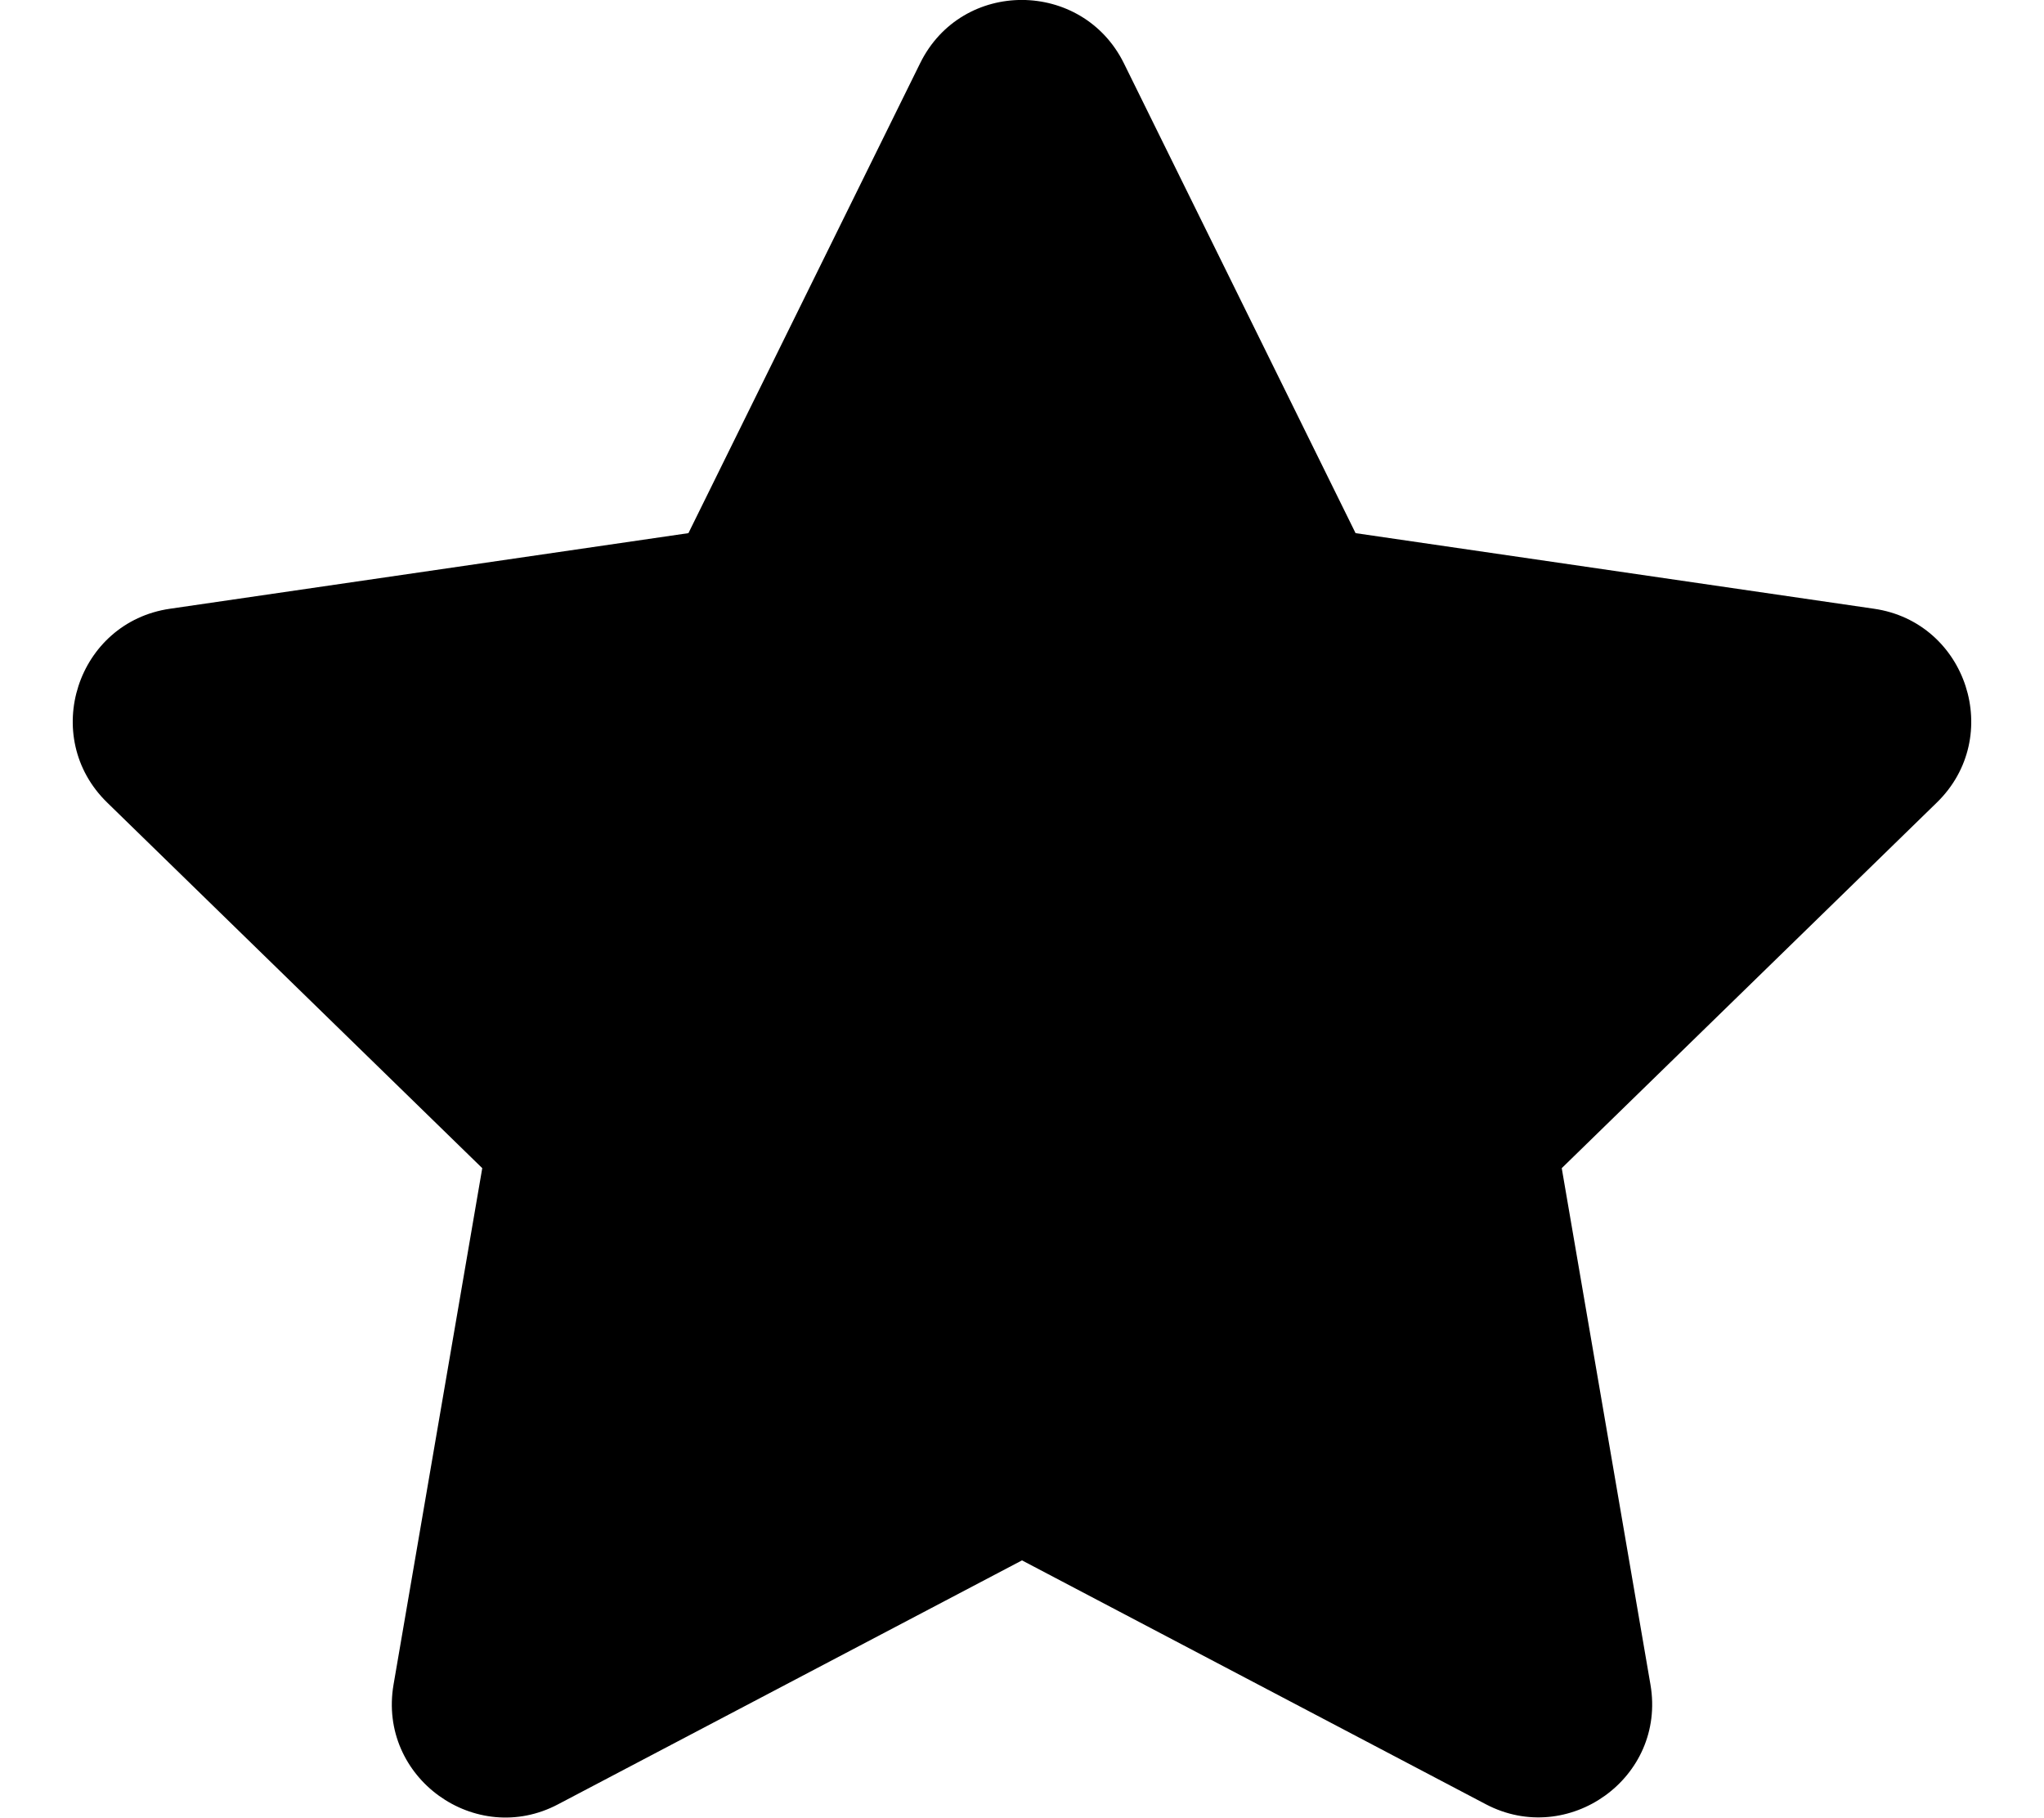
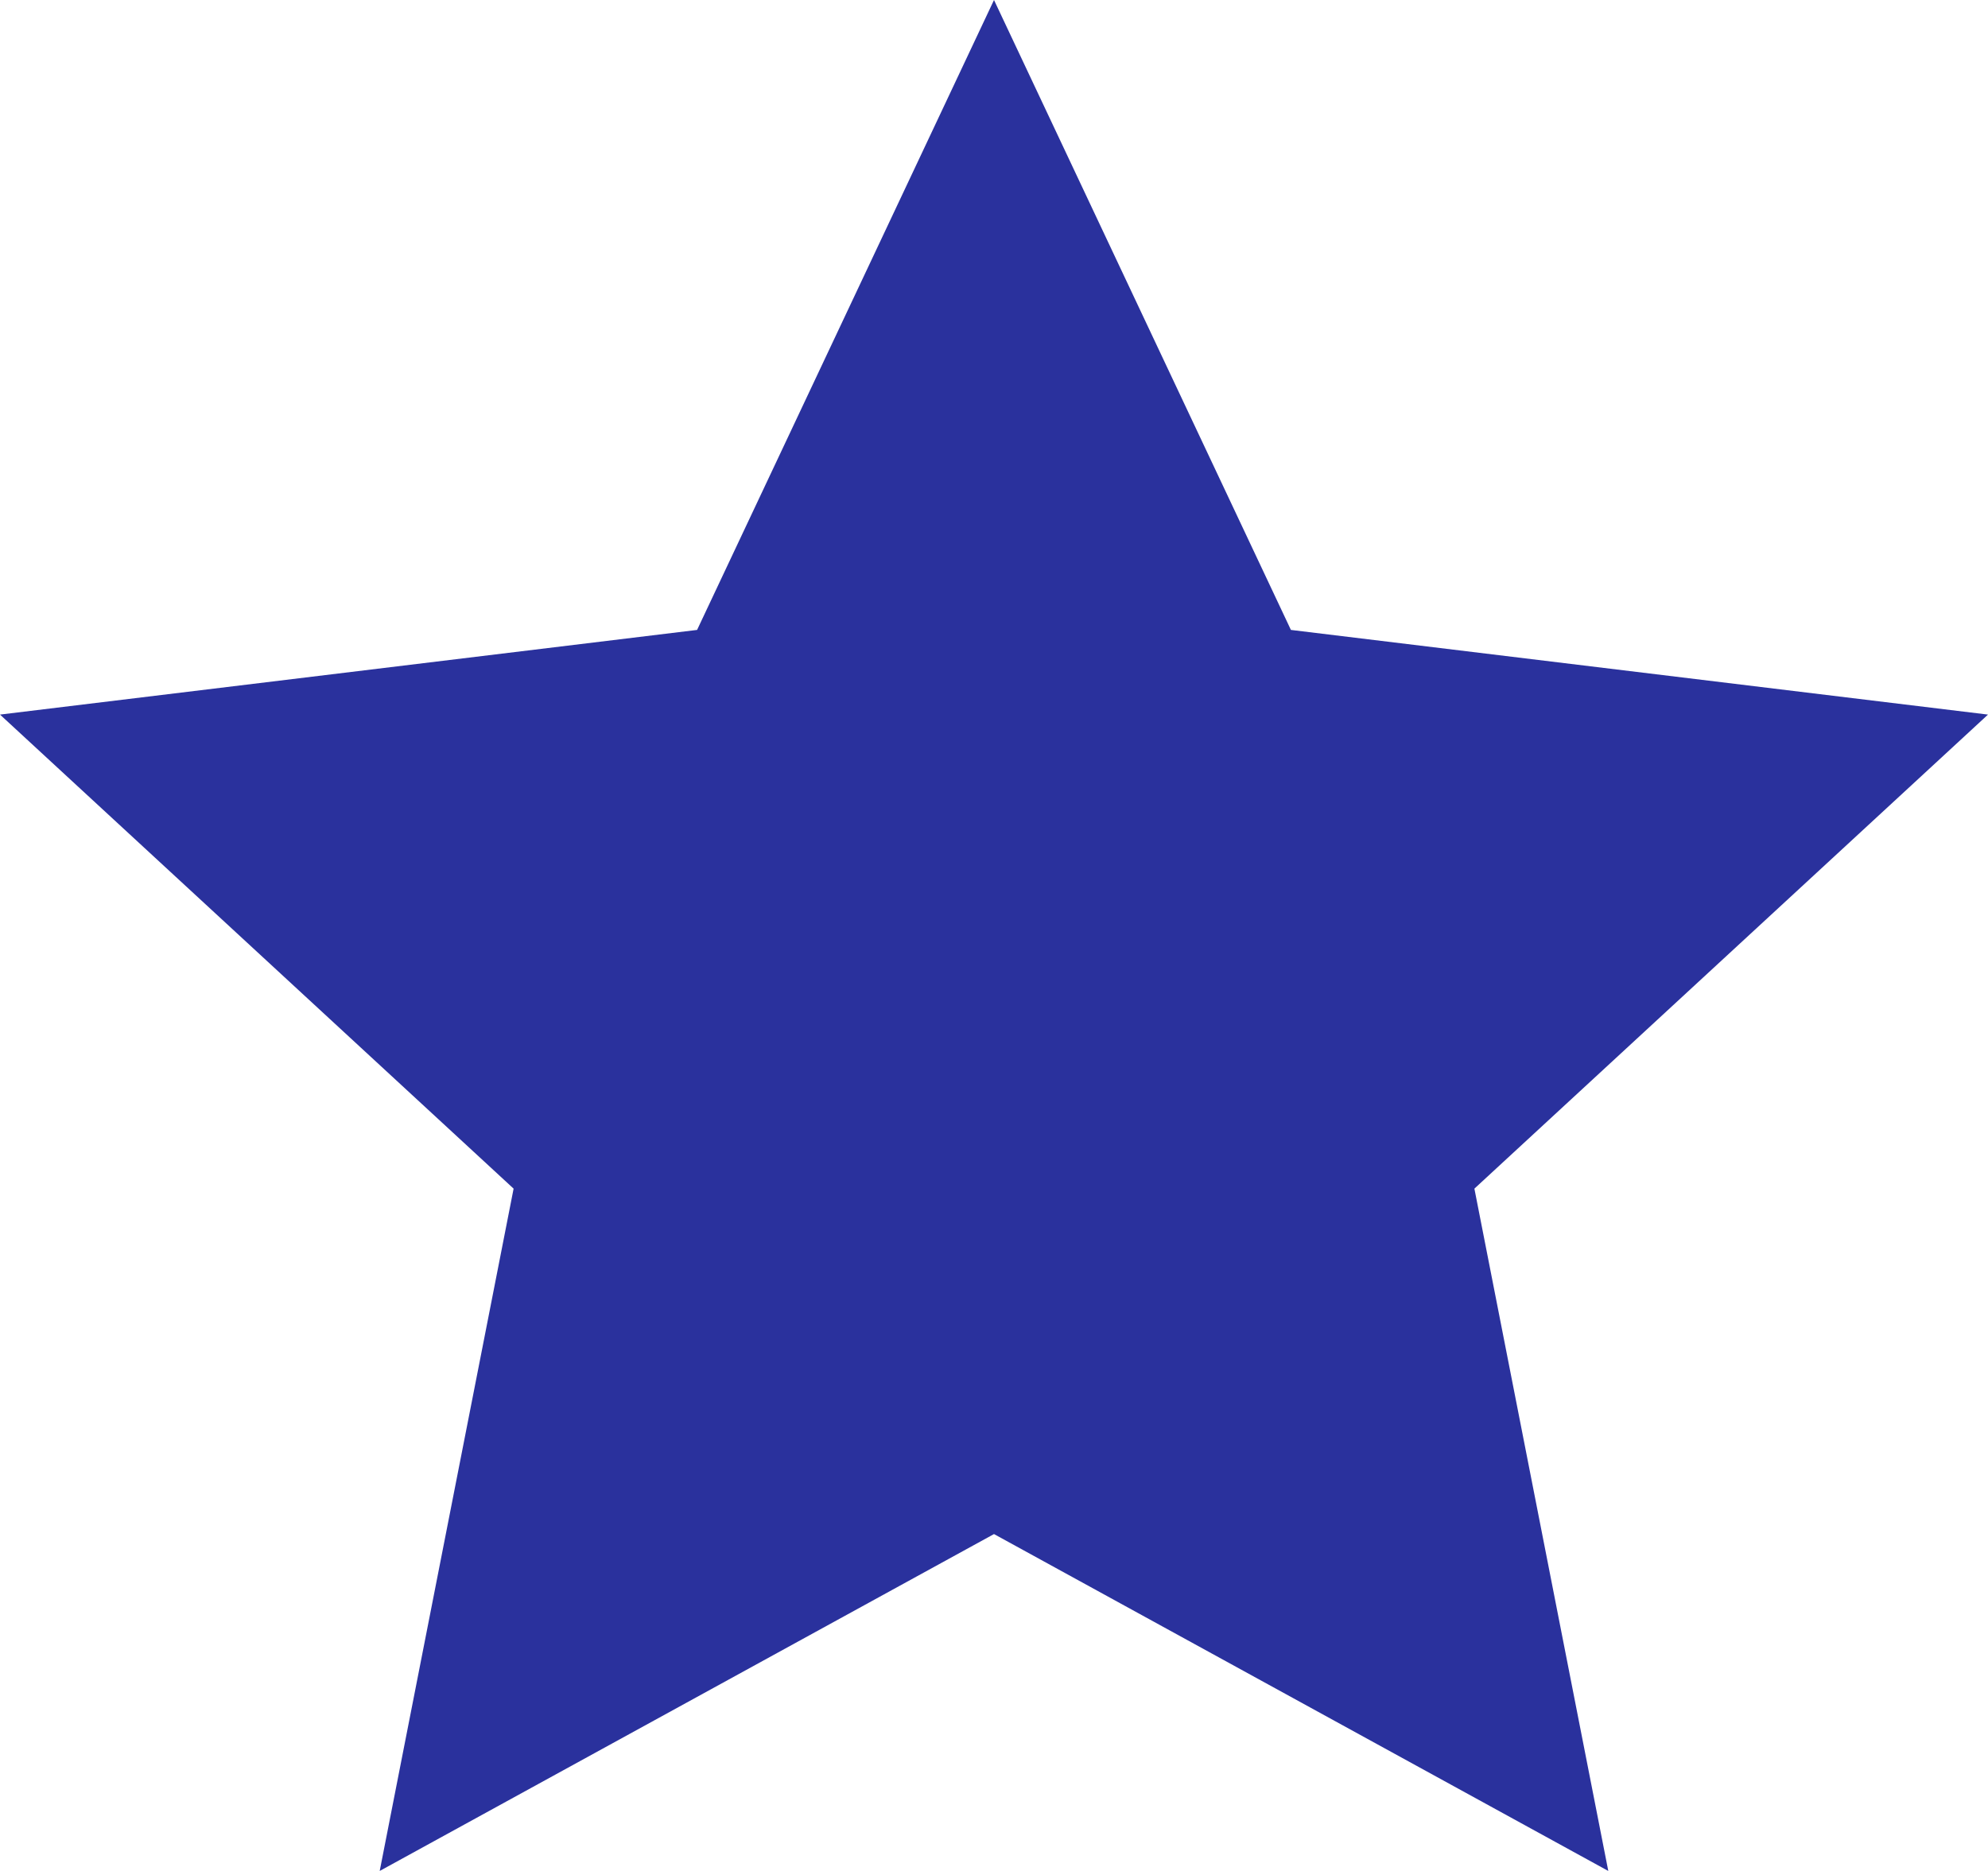
- <svg xmlns="http://www.w3.org/2000/svg" viewBox="0 0 576 512">
-   <path fill="currentColor" d="M259.3 17.8L194 150.2 47.9 171.5c-26.2 3.8-36.7 36.1-17.7 54.6l105.7 103-25 145.5c-4.5 26.3 23.2 46 46.4 33.7L288 439.6l130.7 68.7c23.2 12.2 50.9-7.4 46.4-33.7l-25-145.5 105.7-103c19-18.5 8.5-50.8-17.7-54.6L382 150.2 316.7 17.8c-11.7-23.6-45.6-23.9-57.4 0z" class="" />
+ <svg xmlns="http://www.w3.org/2000/svg" width="17px" height="16px" viewBox="0 0 17 16" version="1.1">
+   <g id="Spex" stroke="none" stroke-width="1" fill="none" fill-rule="evenodd">
+     <g id="ICONZZZ" transform="translate(-299, -182)" fill="#2a319d">
+       <polygon id="Starre" points="307.5 182 310.039 187.387 316 188.111 311.608 192.165 312.753 198 307.5 195.119 302.247 198 303.392 192.165 299 188.111 304.961 187.387" />
+     </g>
+   </g>
</svg>
